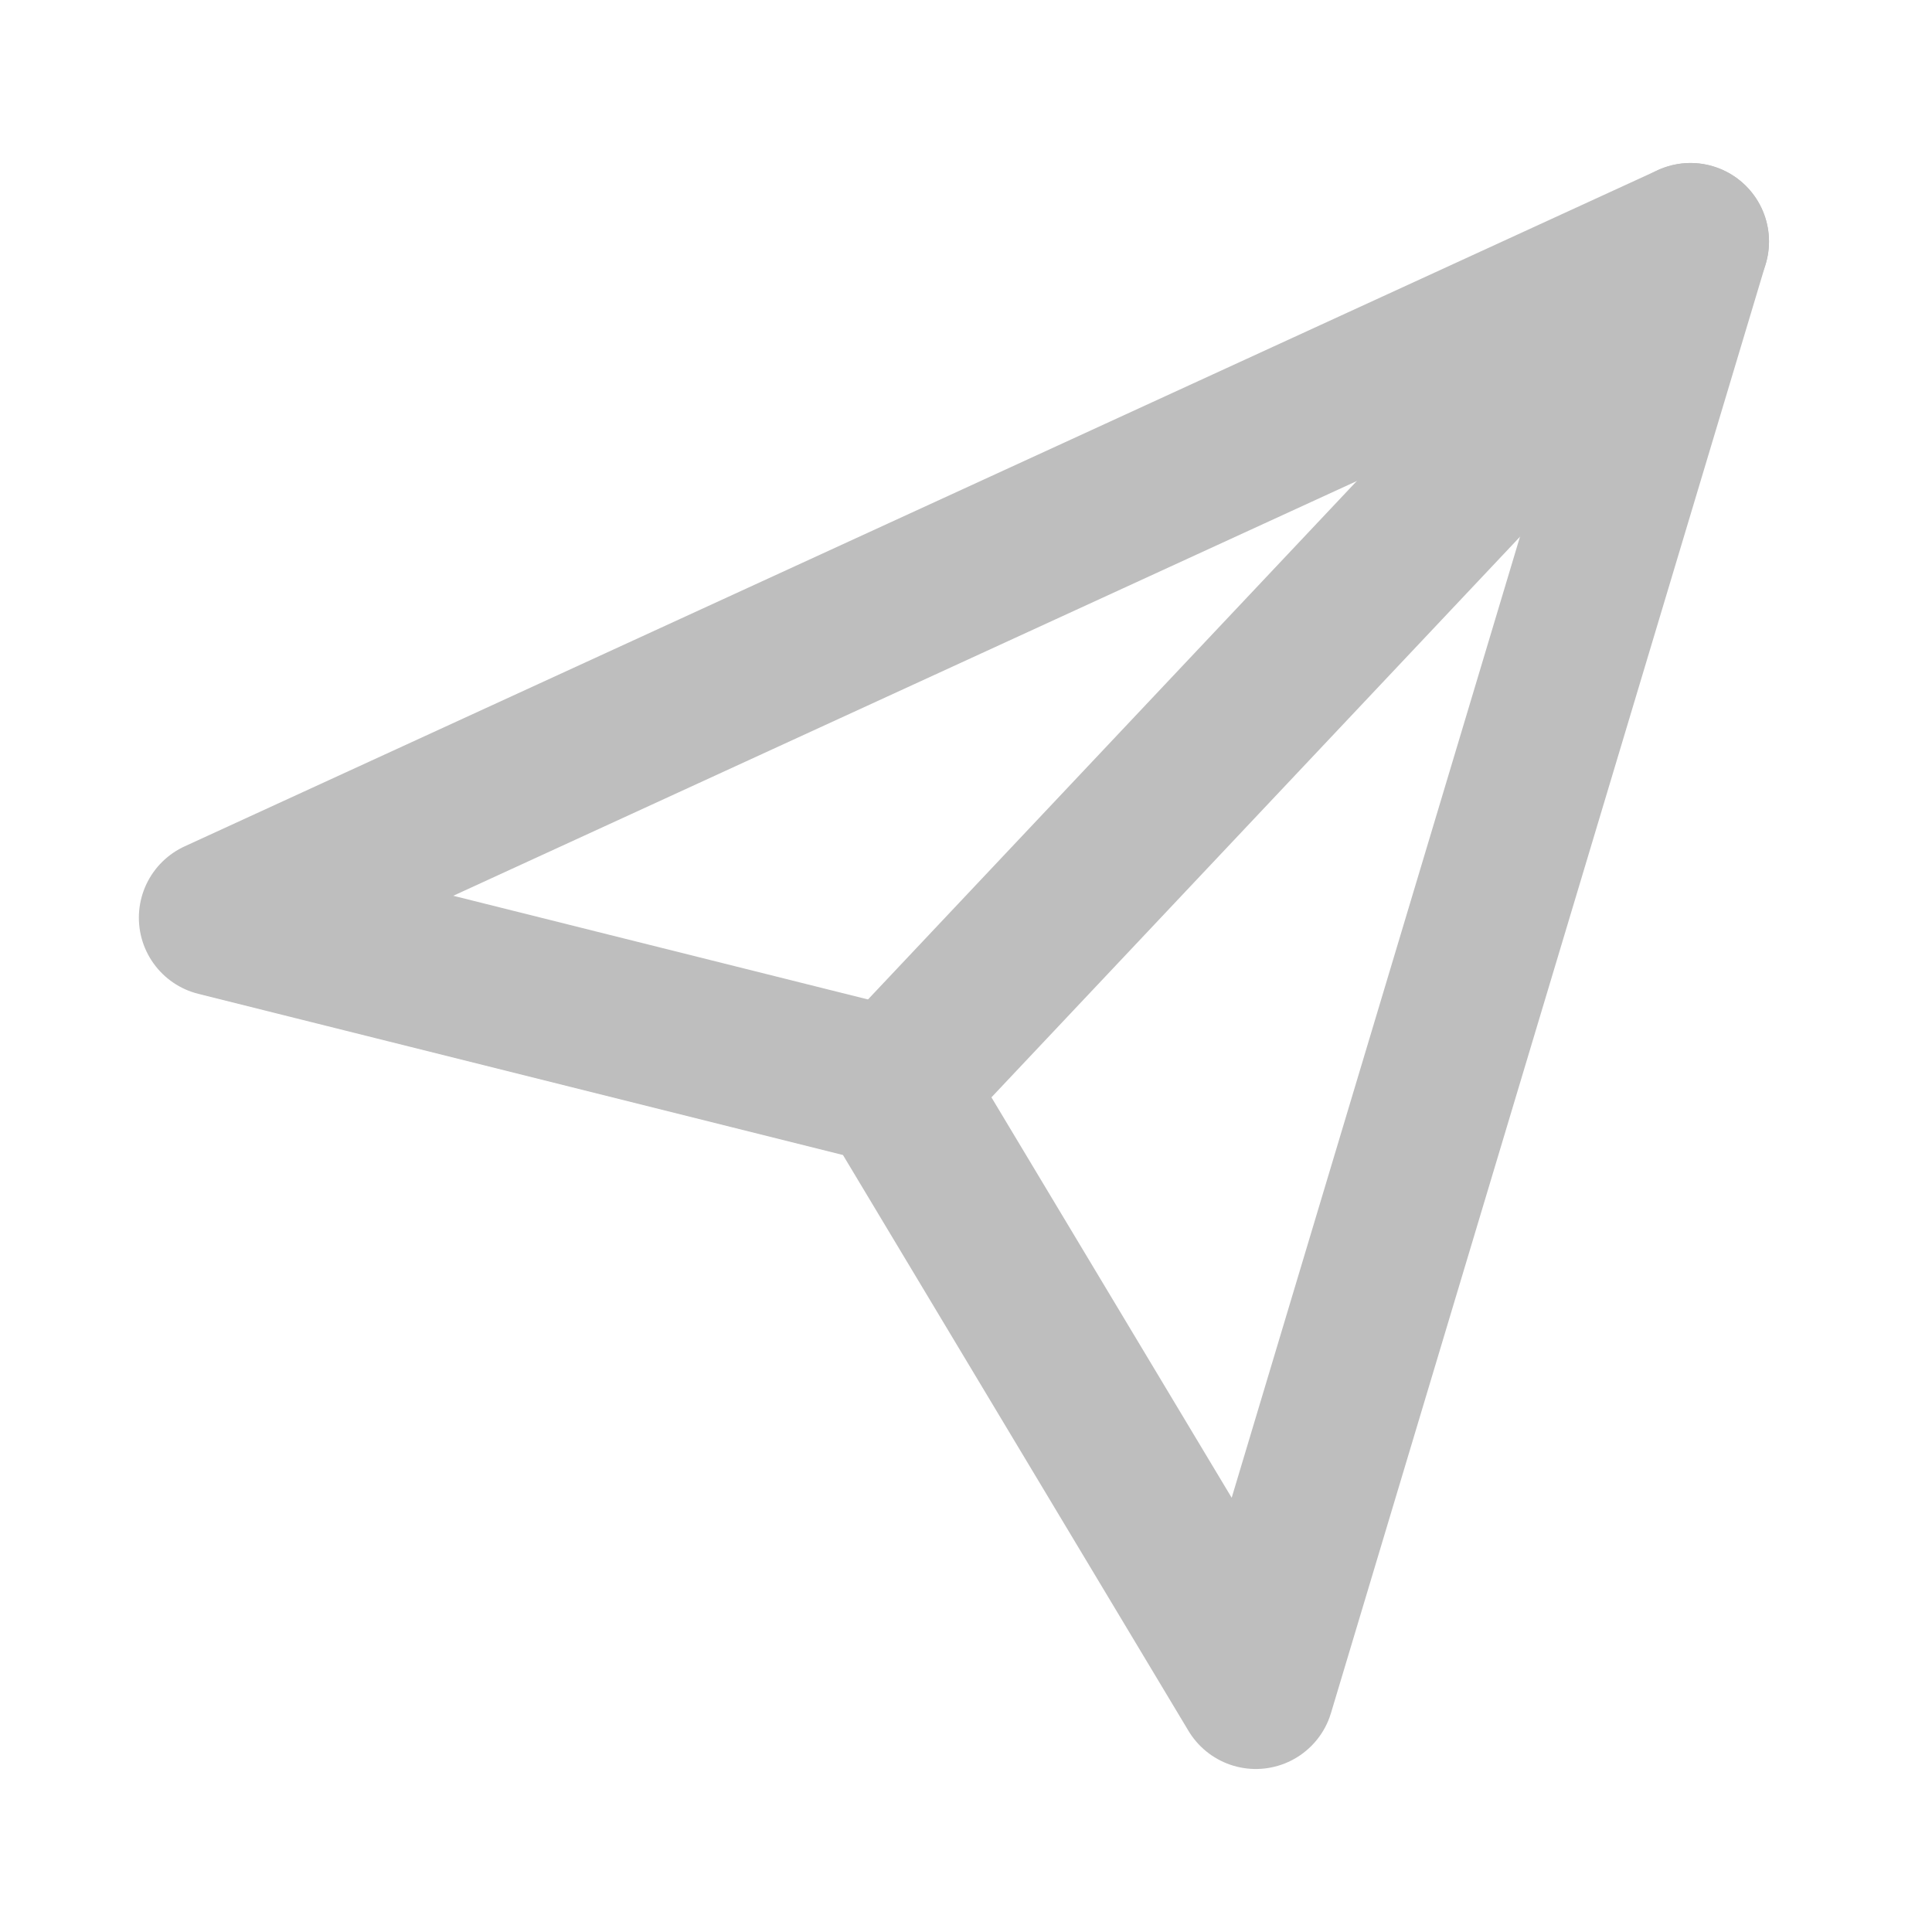
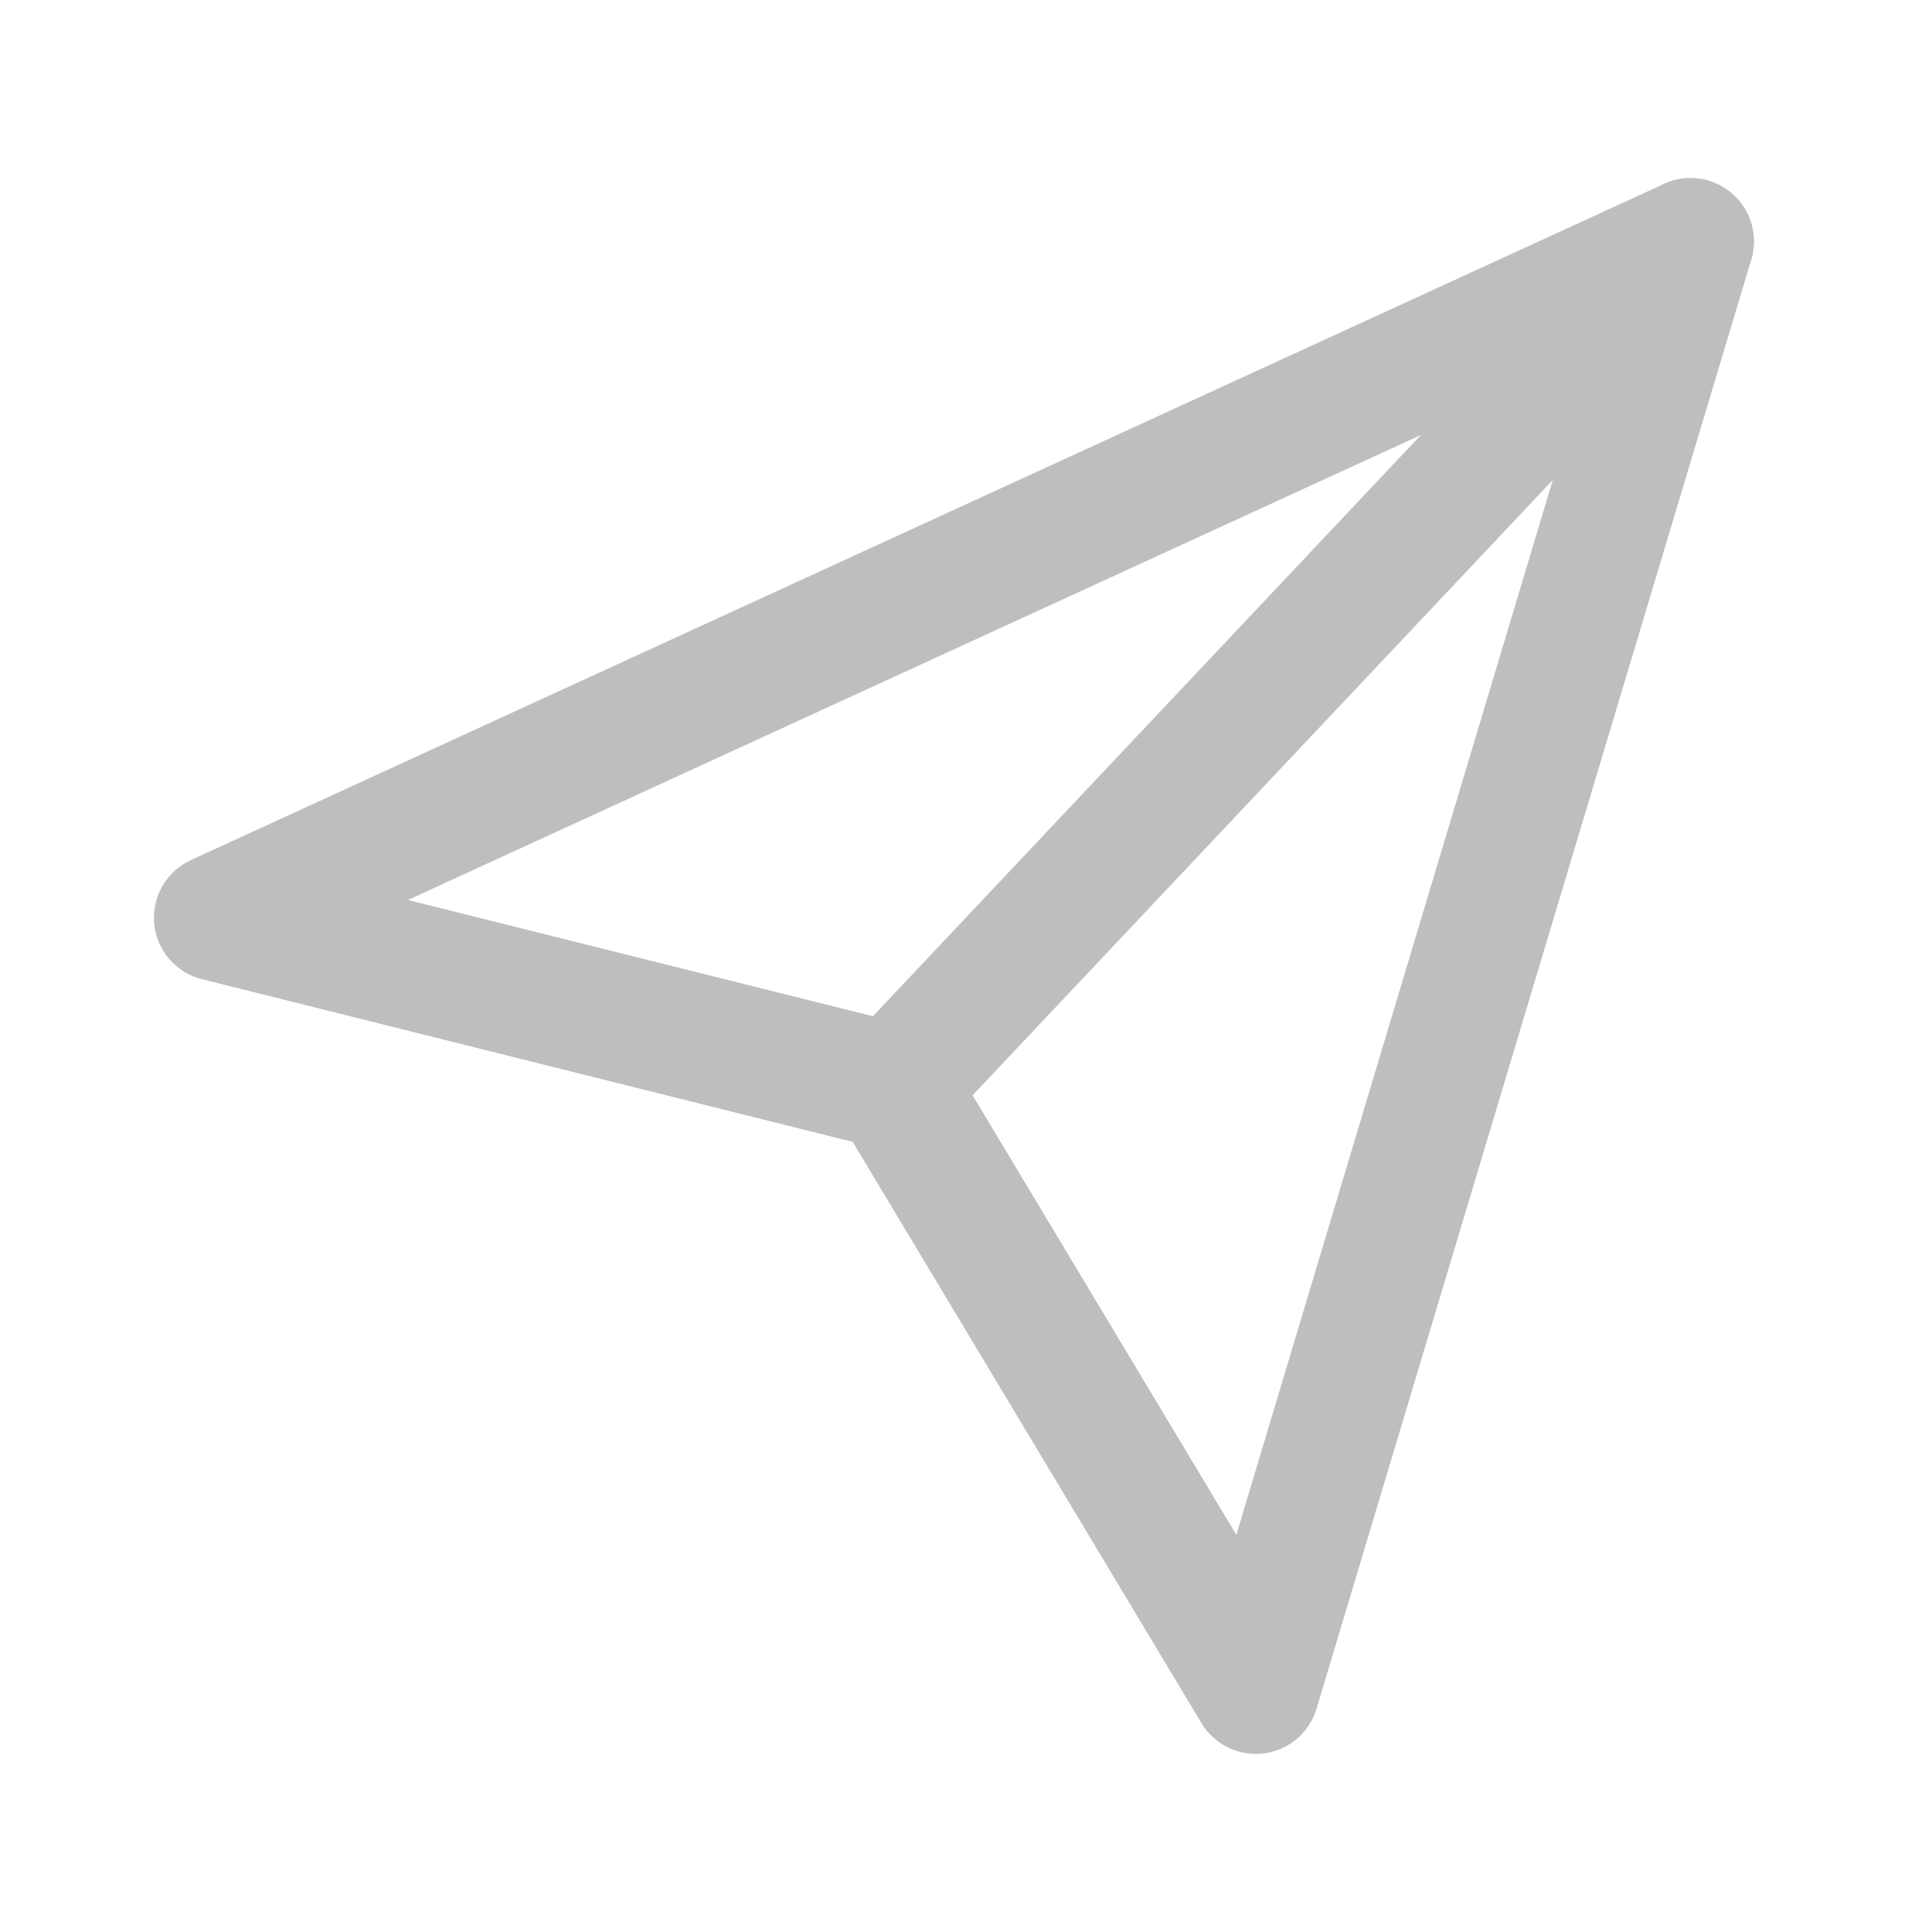
<svg xmlns="http://www.w3.org/2000/svg" width="16" height="16" viewBox="0 0 16 16">
-   <g fill="none" stroke="#bebebe" stroke-width="1.3" stroke-linecap="round" stroke-linejoin="round">
+   <g fill="none" stroke="#bebebe" stroke-width="1.05" stroke-linecap="round" stroke-linejoin="round">
    <path d="M1.8 7.6 14 2 10.4 14 7.4 9z" />
    <path d="M7.4 9 14 2" />
  </g>
</svg>
